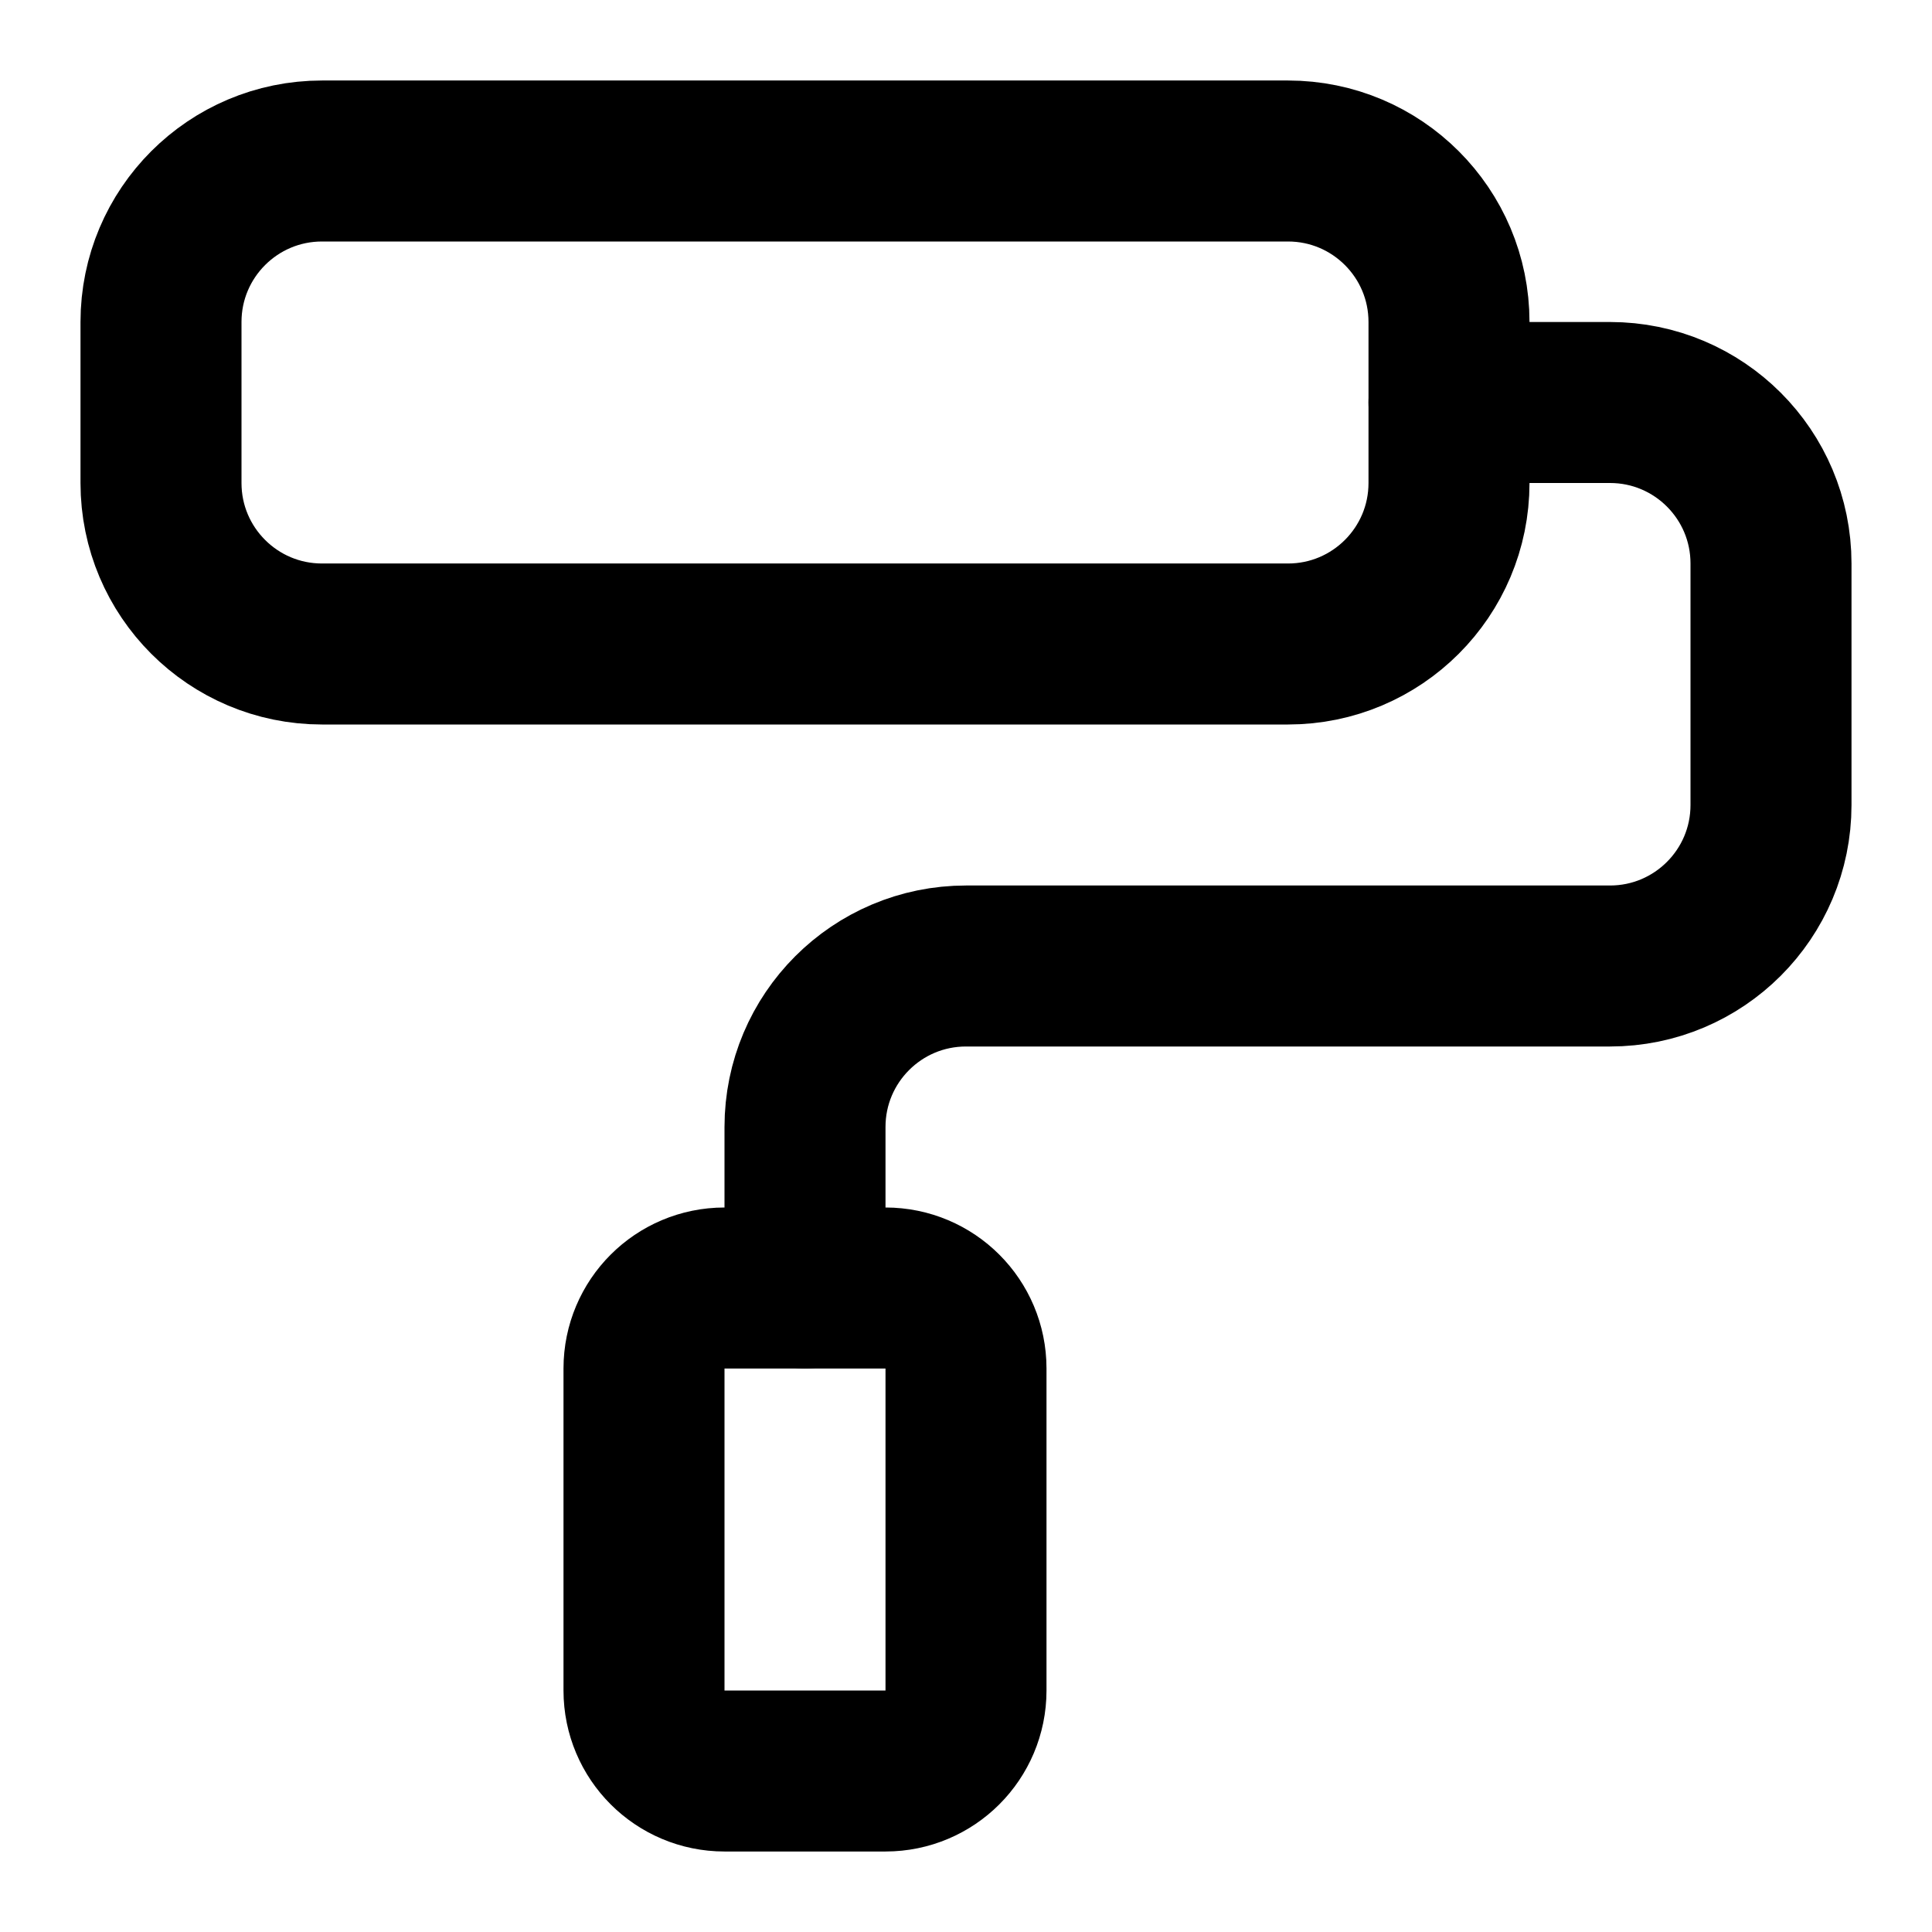
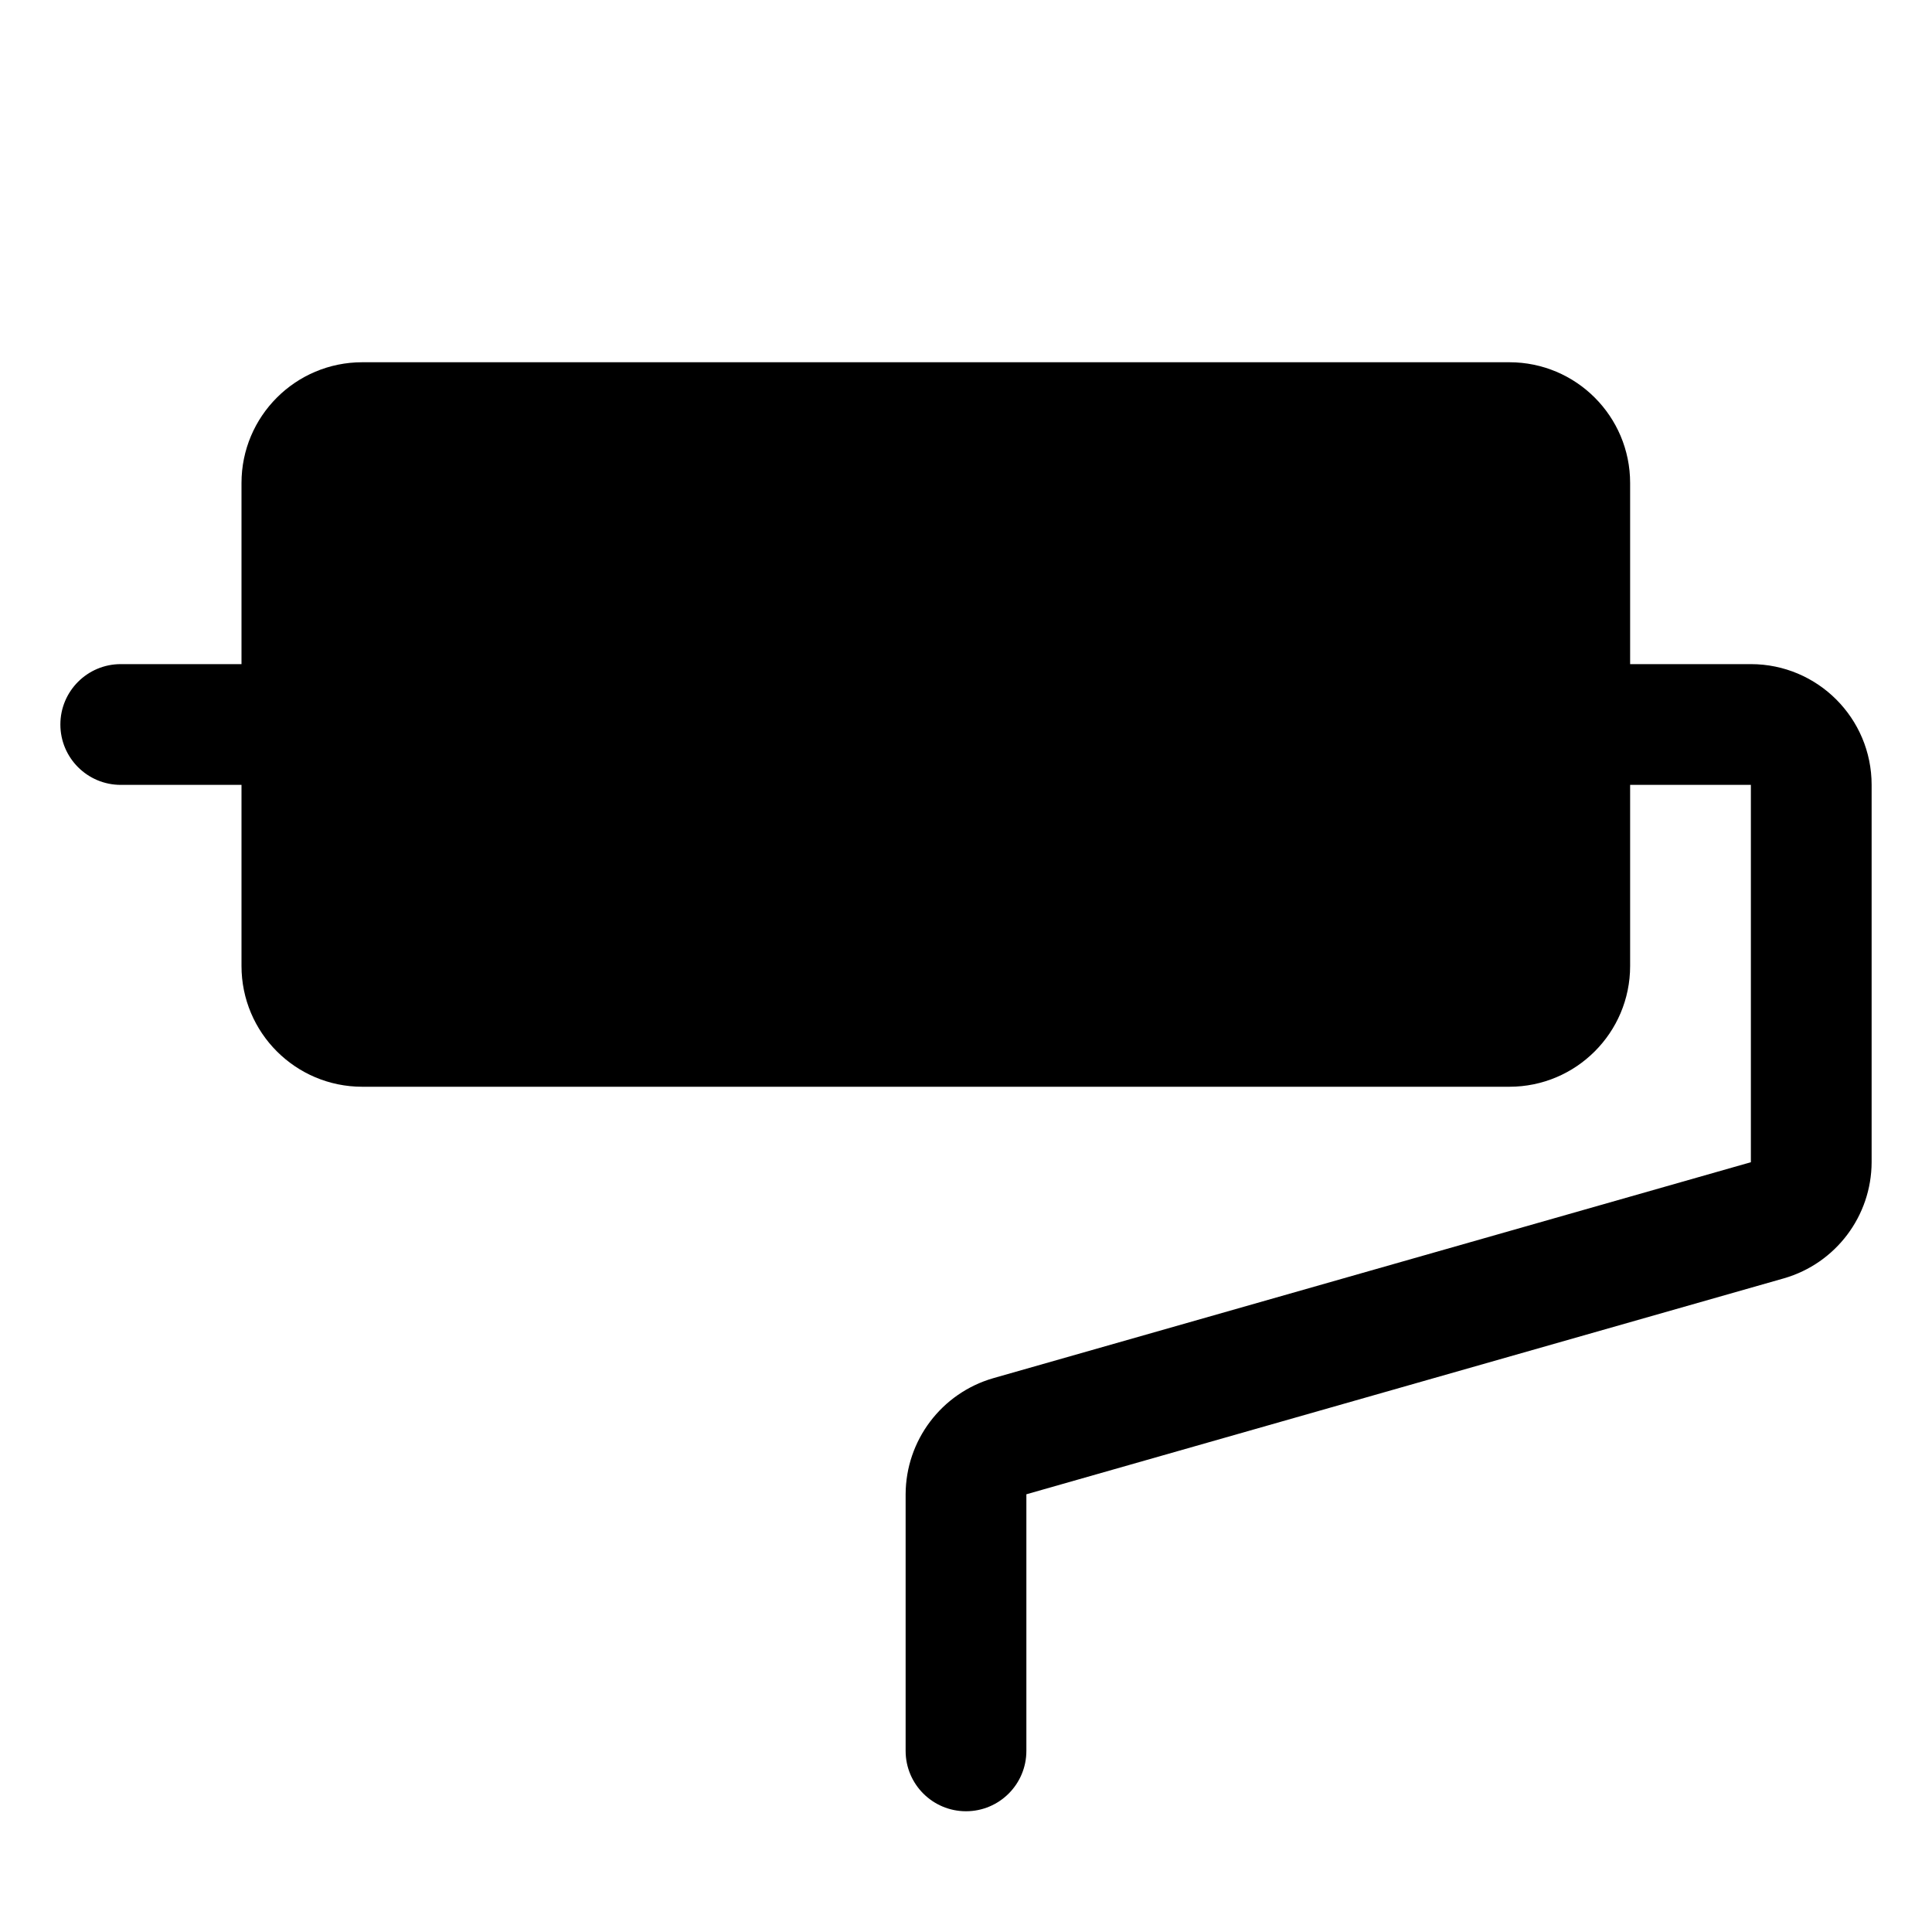
- <svg xmlns="http://www.w3.org/2000/svg" class="lucide lucide-paint-roller" width="24" height="24" viewBox="0 0 24 24" fill="none" stroke="currentColor" stroke-width="2" stroke-linecap="round" stroke-linejoin="round">
-   <rect width="16" height="6" x="2" y="2" rx="2" />
-   <path d="M10 16v-2a2 2 0 0 1 2-2h8a2 2 0 0 0 2-2V7a2 2 0 0 0-2-2h-2" />
-   <rect width="4" height="6" x="8" y="16" rx="1" />
+ <svg xmlns="http://www.w3.org/2000/svg" viewBox="0 0 256 256" fill="currentColor">
+   <path d="M248,104v50a16.07,16.07,0,0,1-11.6,15.38L136,198v34a8,8,0,0,1-16,0V198a16.07,16.07,0,0,1,11.6-15.38L232,154V104H216v24a16,16,0,0,1-16,16H48a16,16,0,0,1-16-16V104H16a8,8,0,0,1,0-16H32V64A16,16,0,0,1,48,48H200a16,16,0,0,1,16,16V88h16A16,16,0,0,1,248,104Z" />
</svg>
